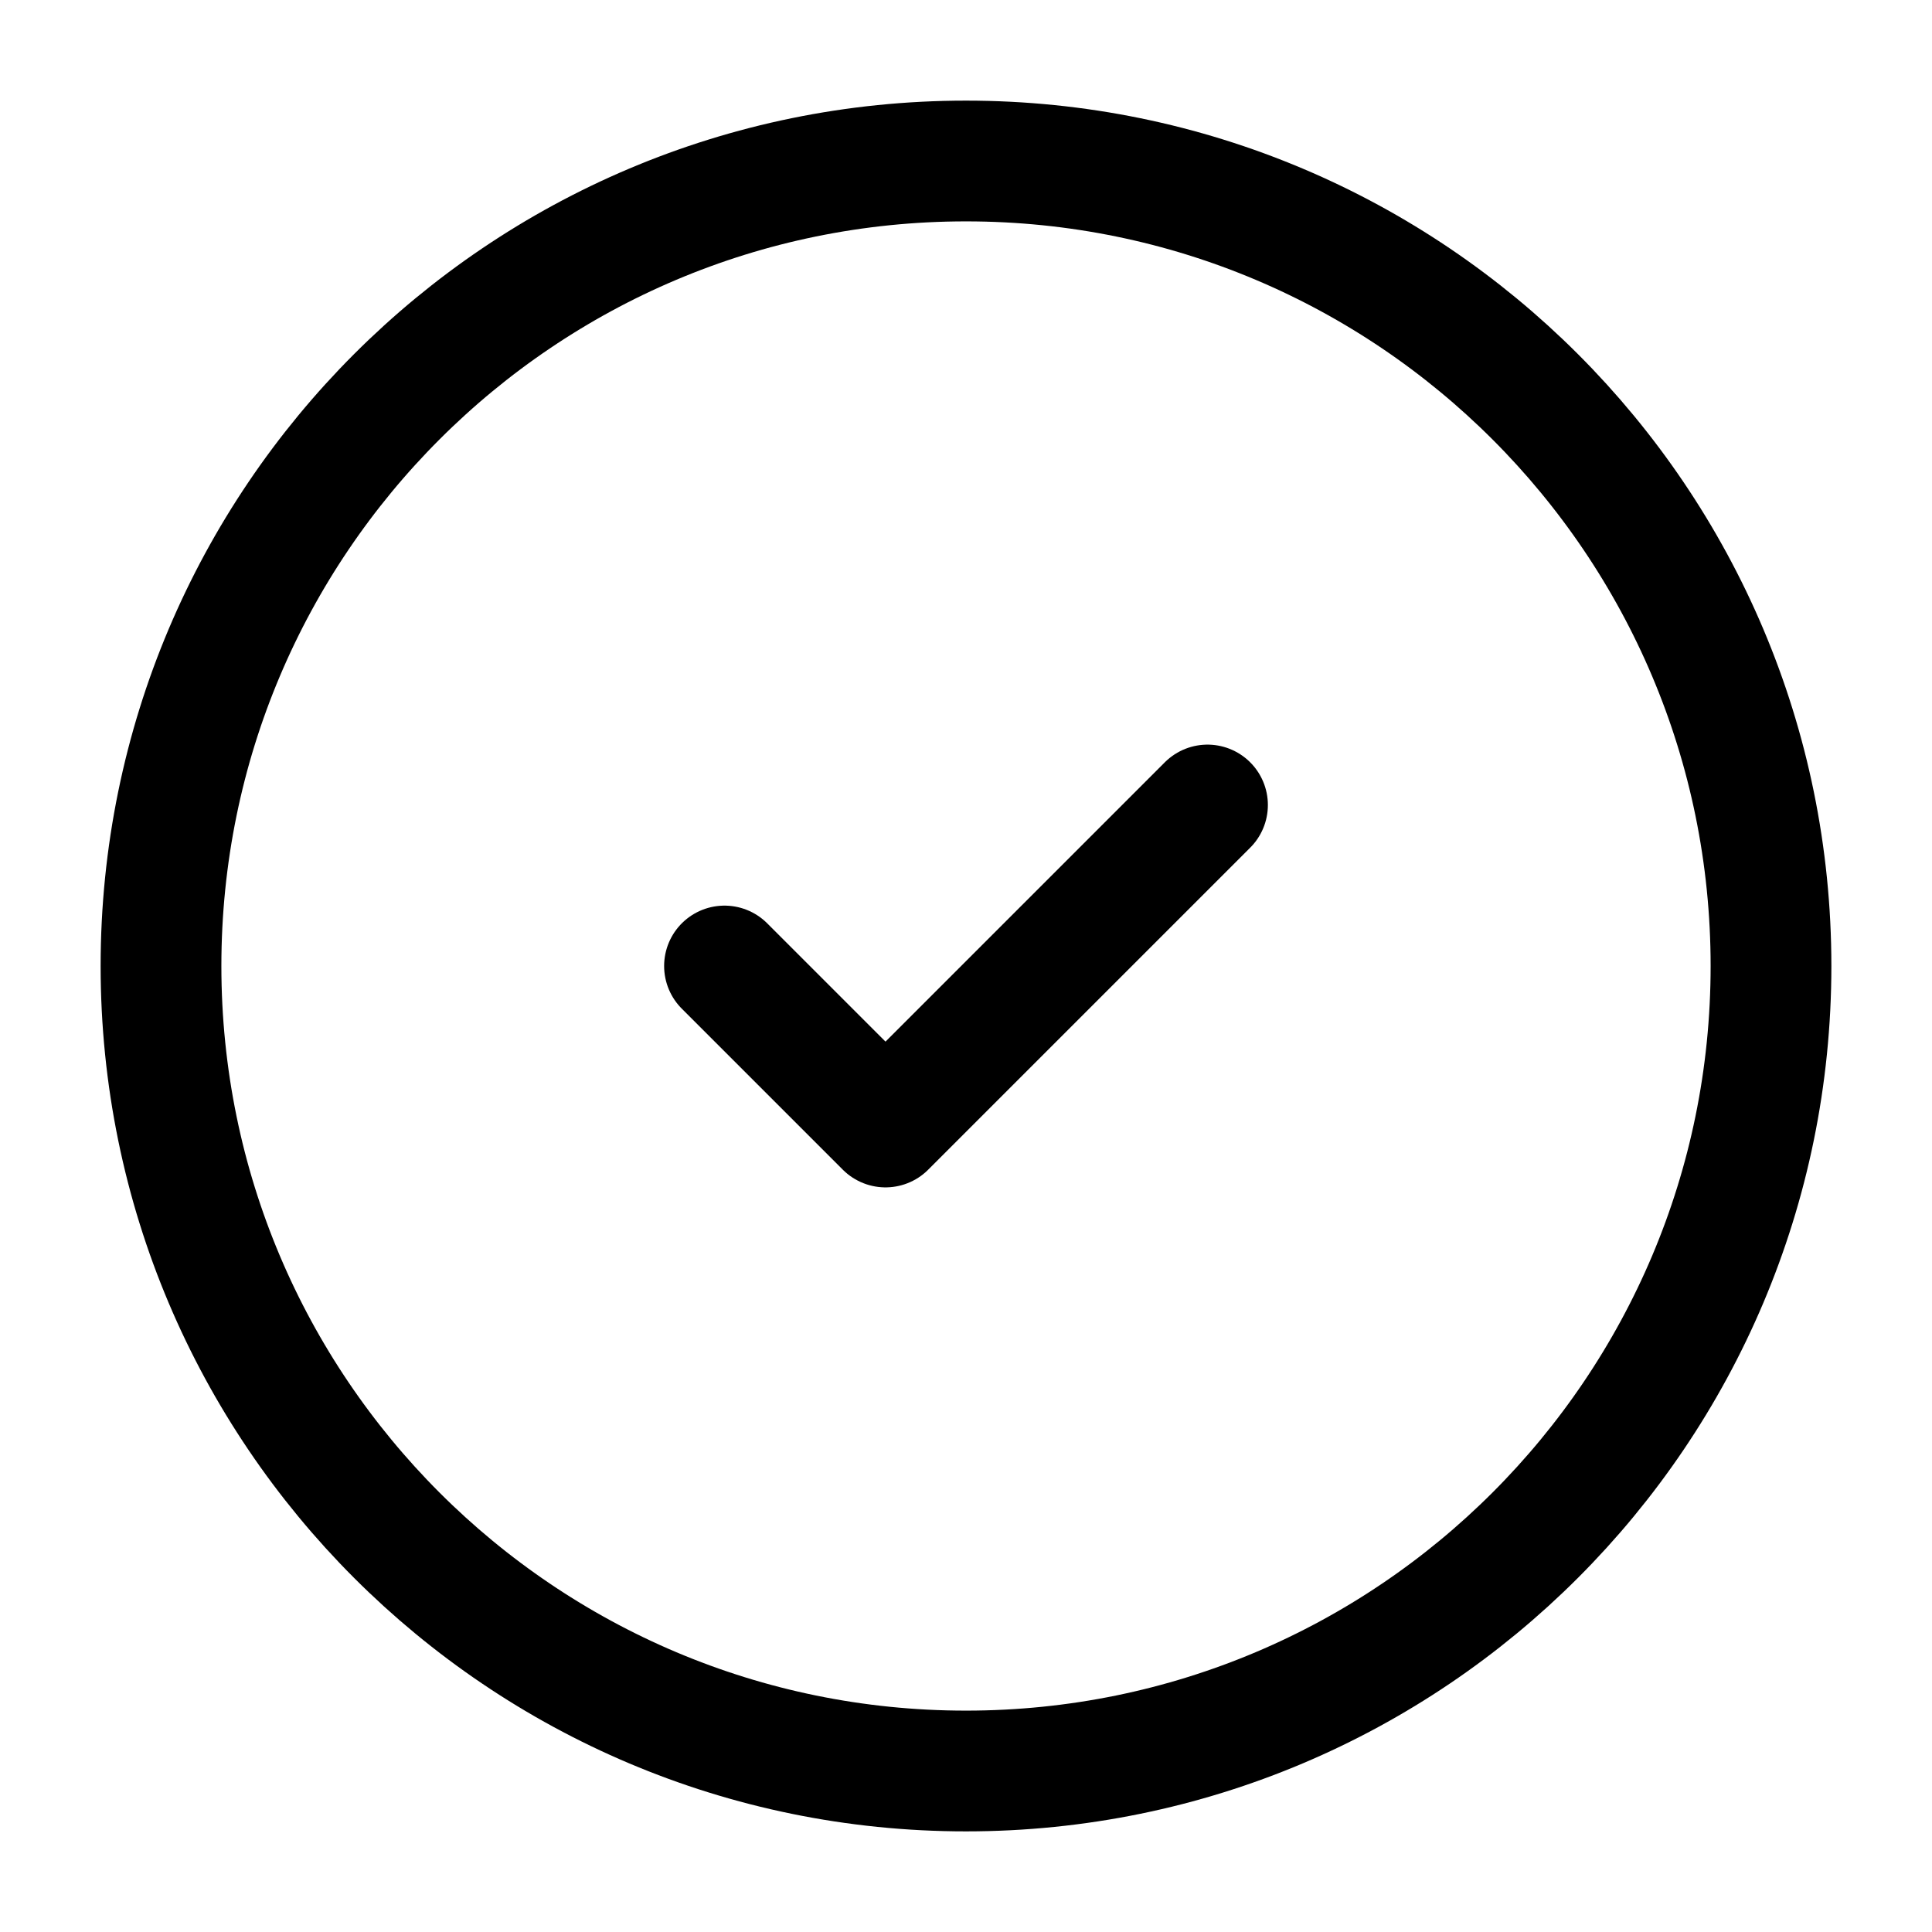
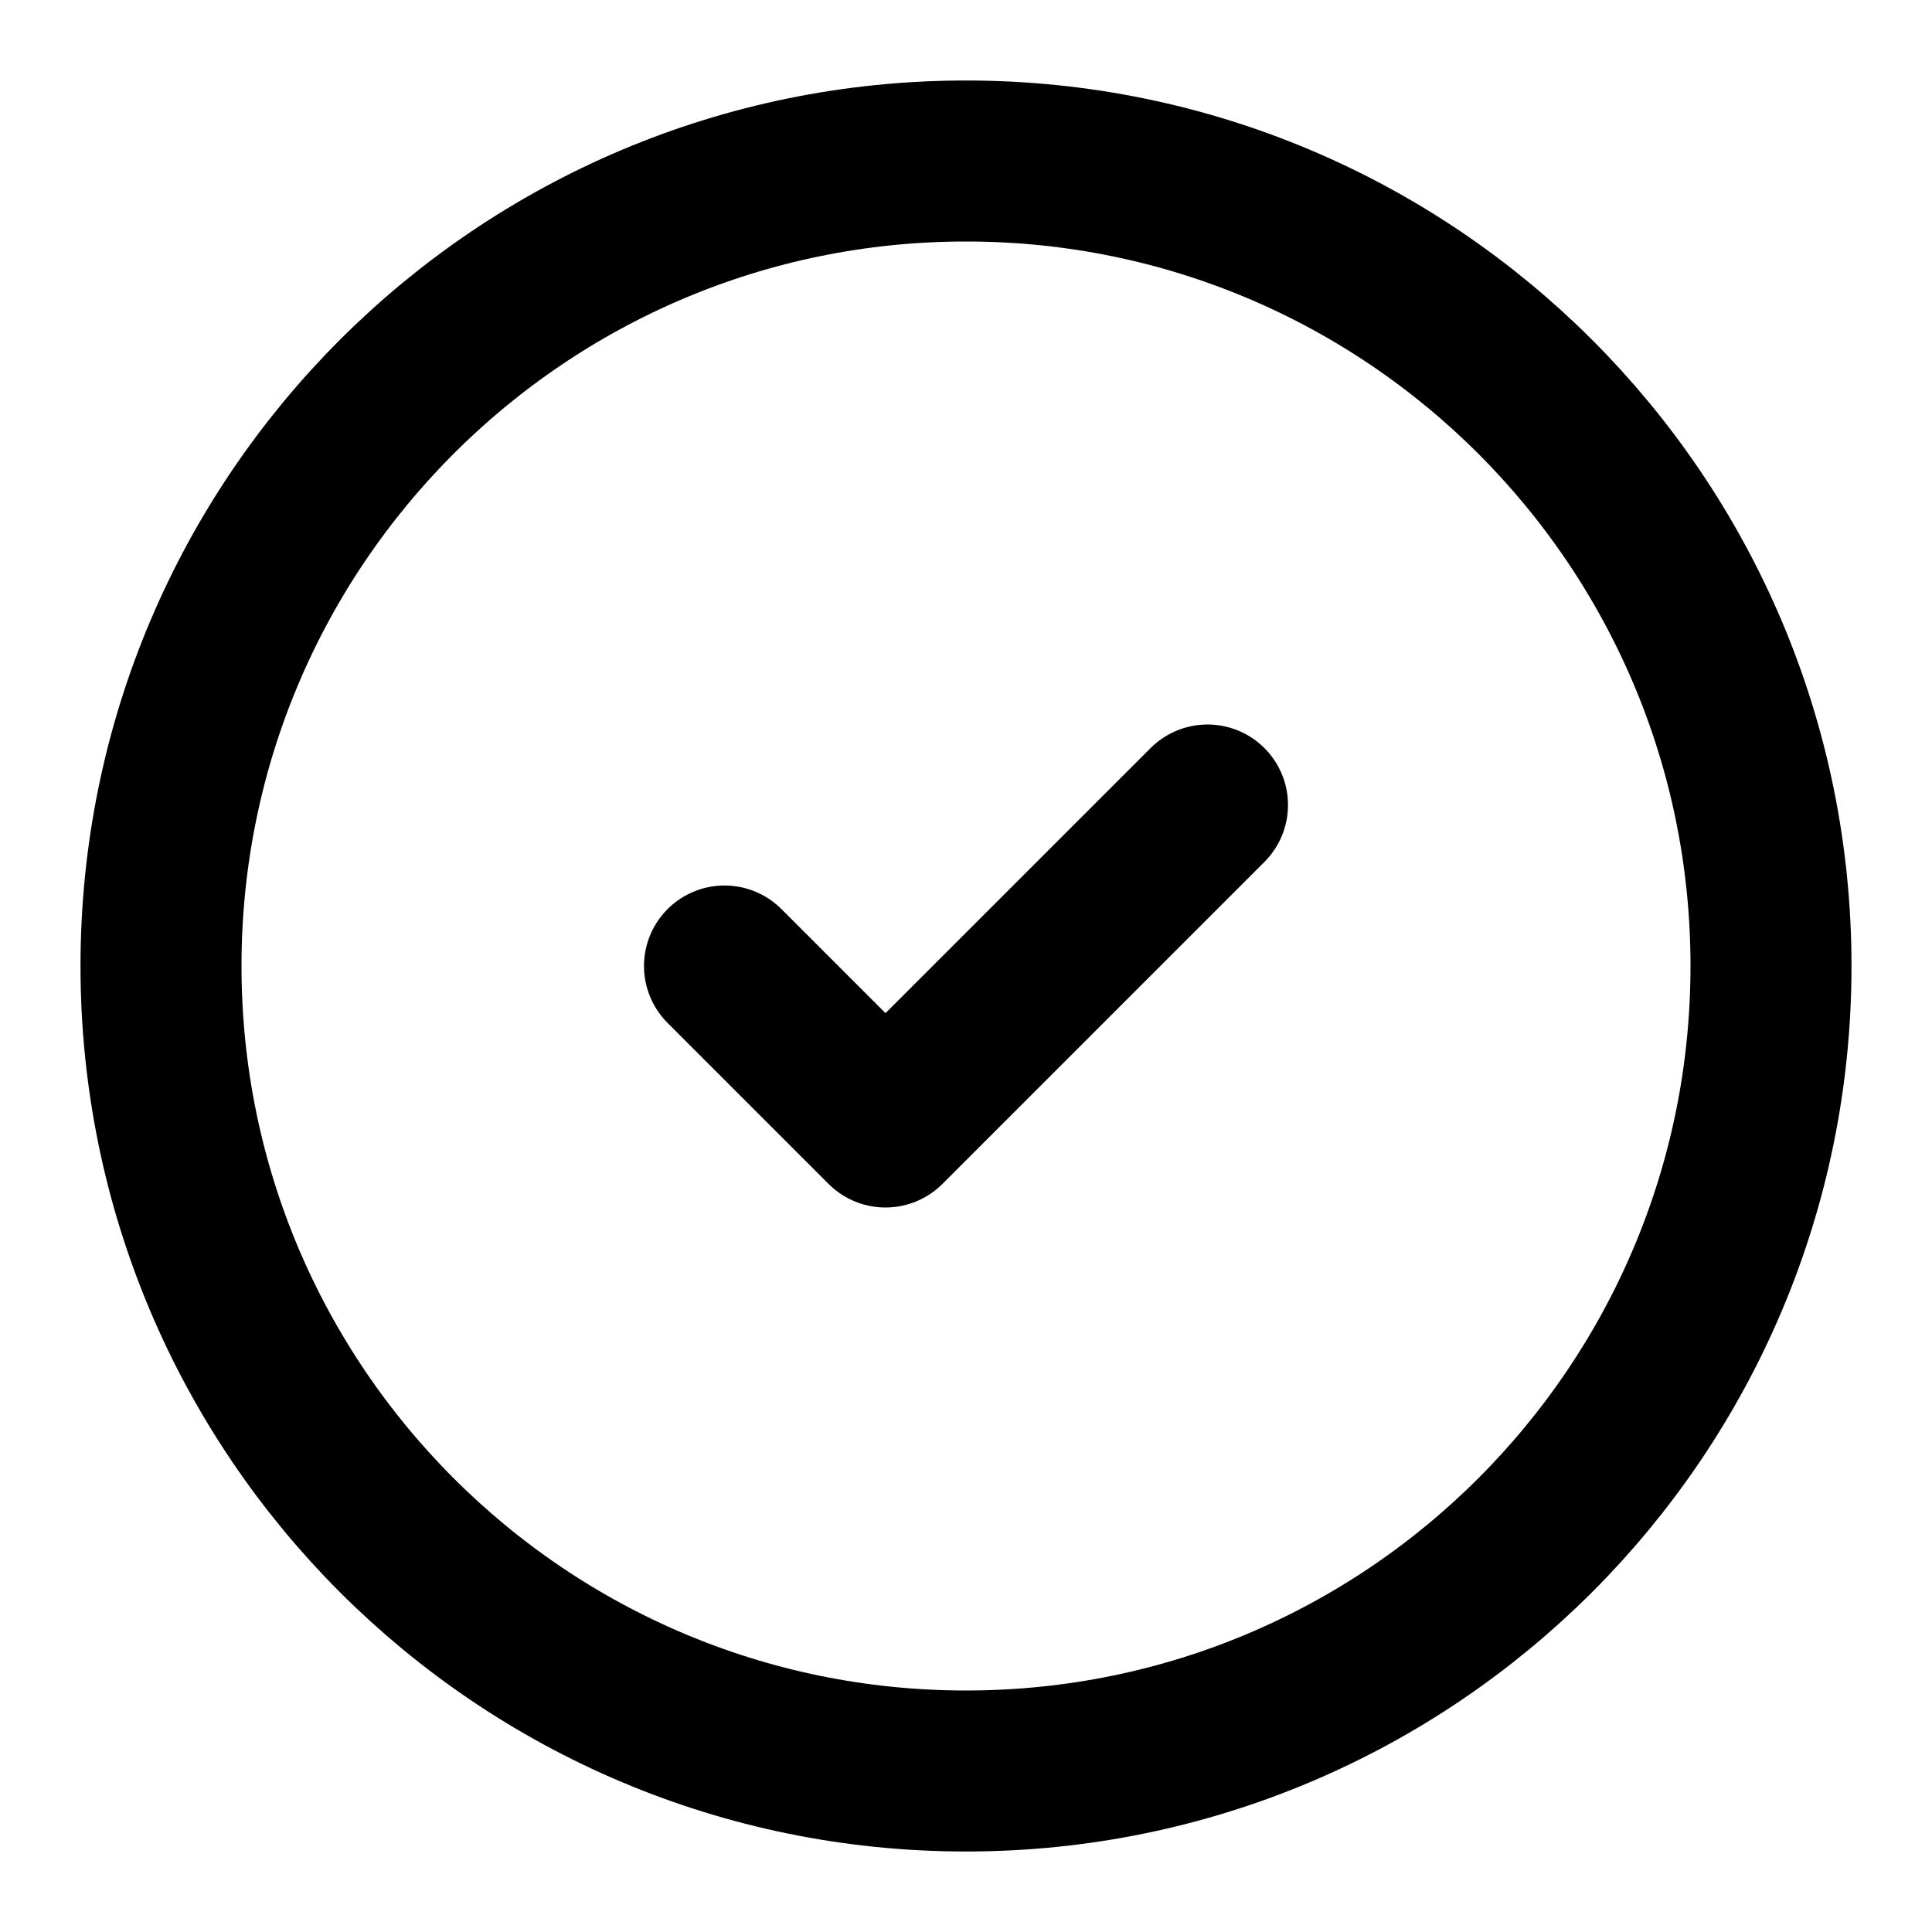
- <svg xmlns="http://www.w3.org/2000/svg" class="lucide lucide-circle-check" width="24" height="24" viewBox="0 0 24 24" fill="none" stroke="currentColor" stroke-width="1.5" stroke-linecap="round" stroke-linejoin="round">
+ <svg xmlns="http://www.w3.org/2000/svg" class="lucide lucide-circle-check" width="24" height="24" viewBox="0 0 24 24" fill="none" stroke="currentColor" stroke-width="2" stroke-linecap="round" stroke-linejoin="round">
  <circle cx="12" cy="12" r="10" />
  <path d="m9 12 2 2 4-4" />
</svg>
